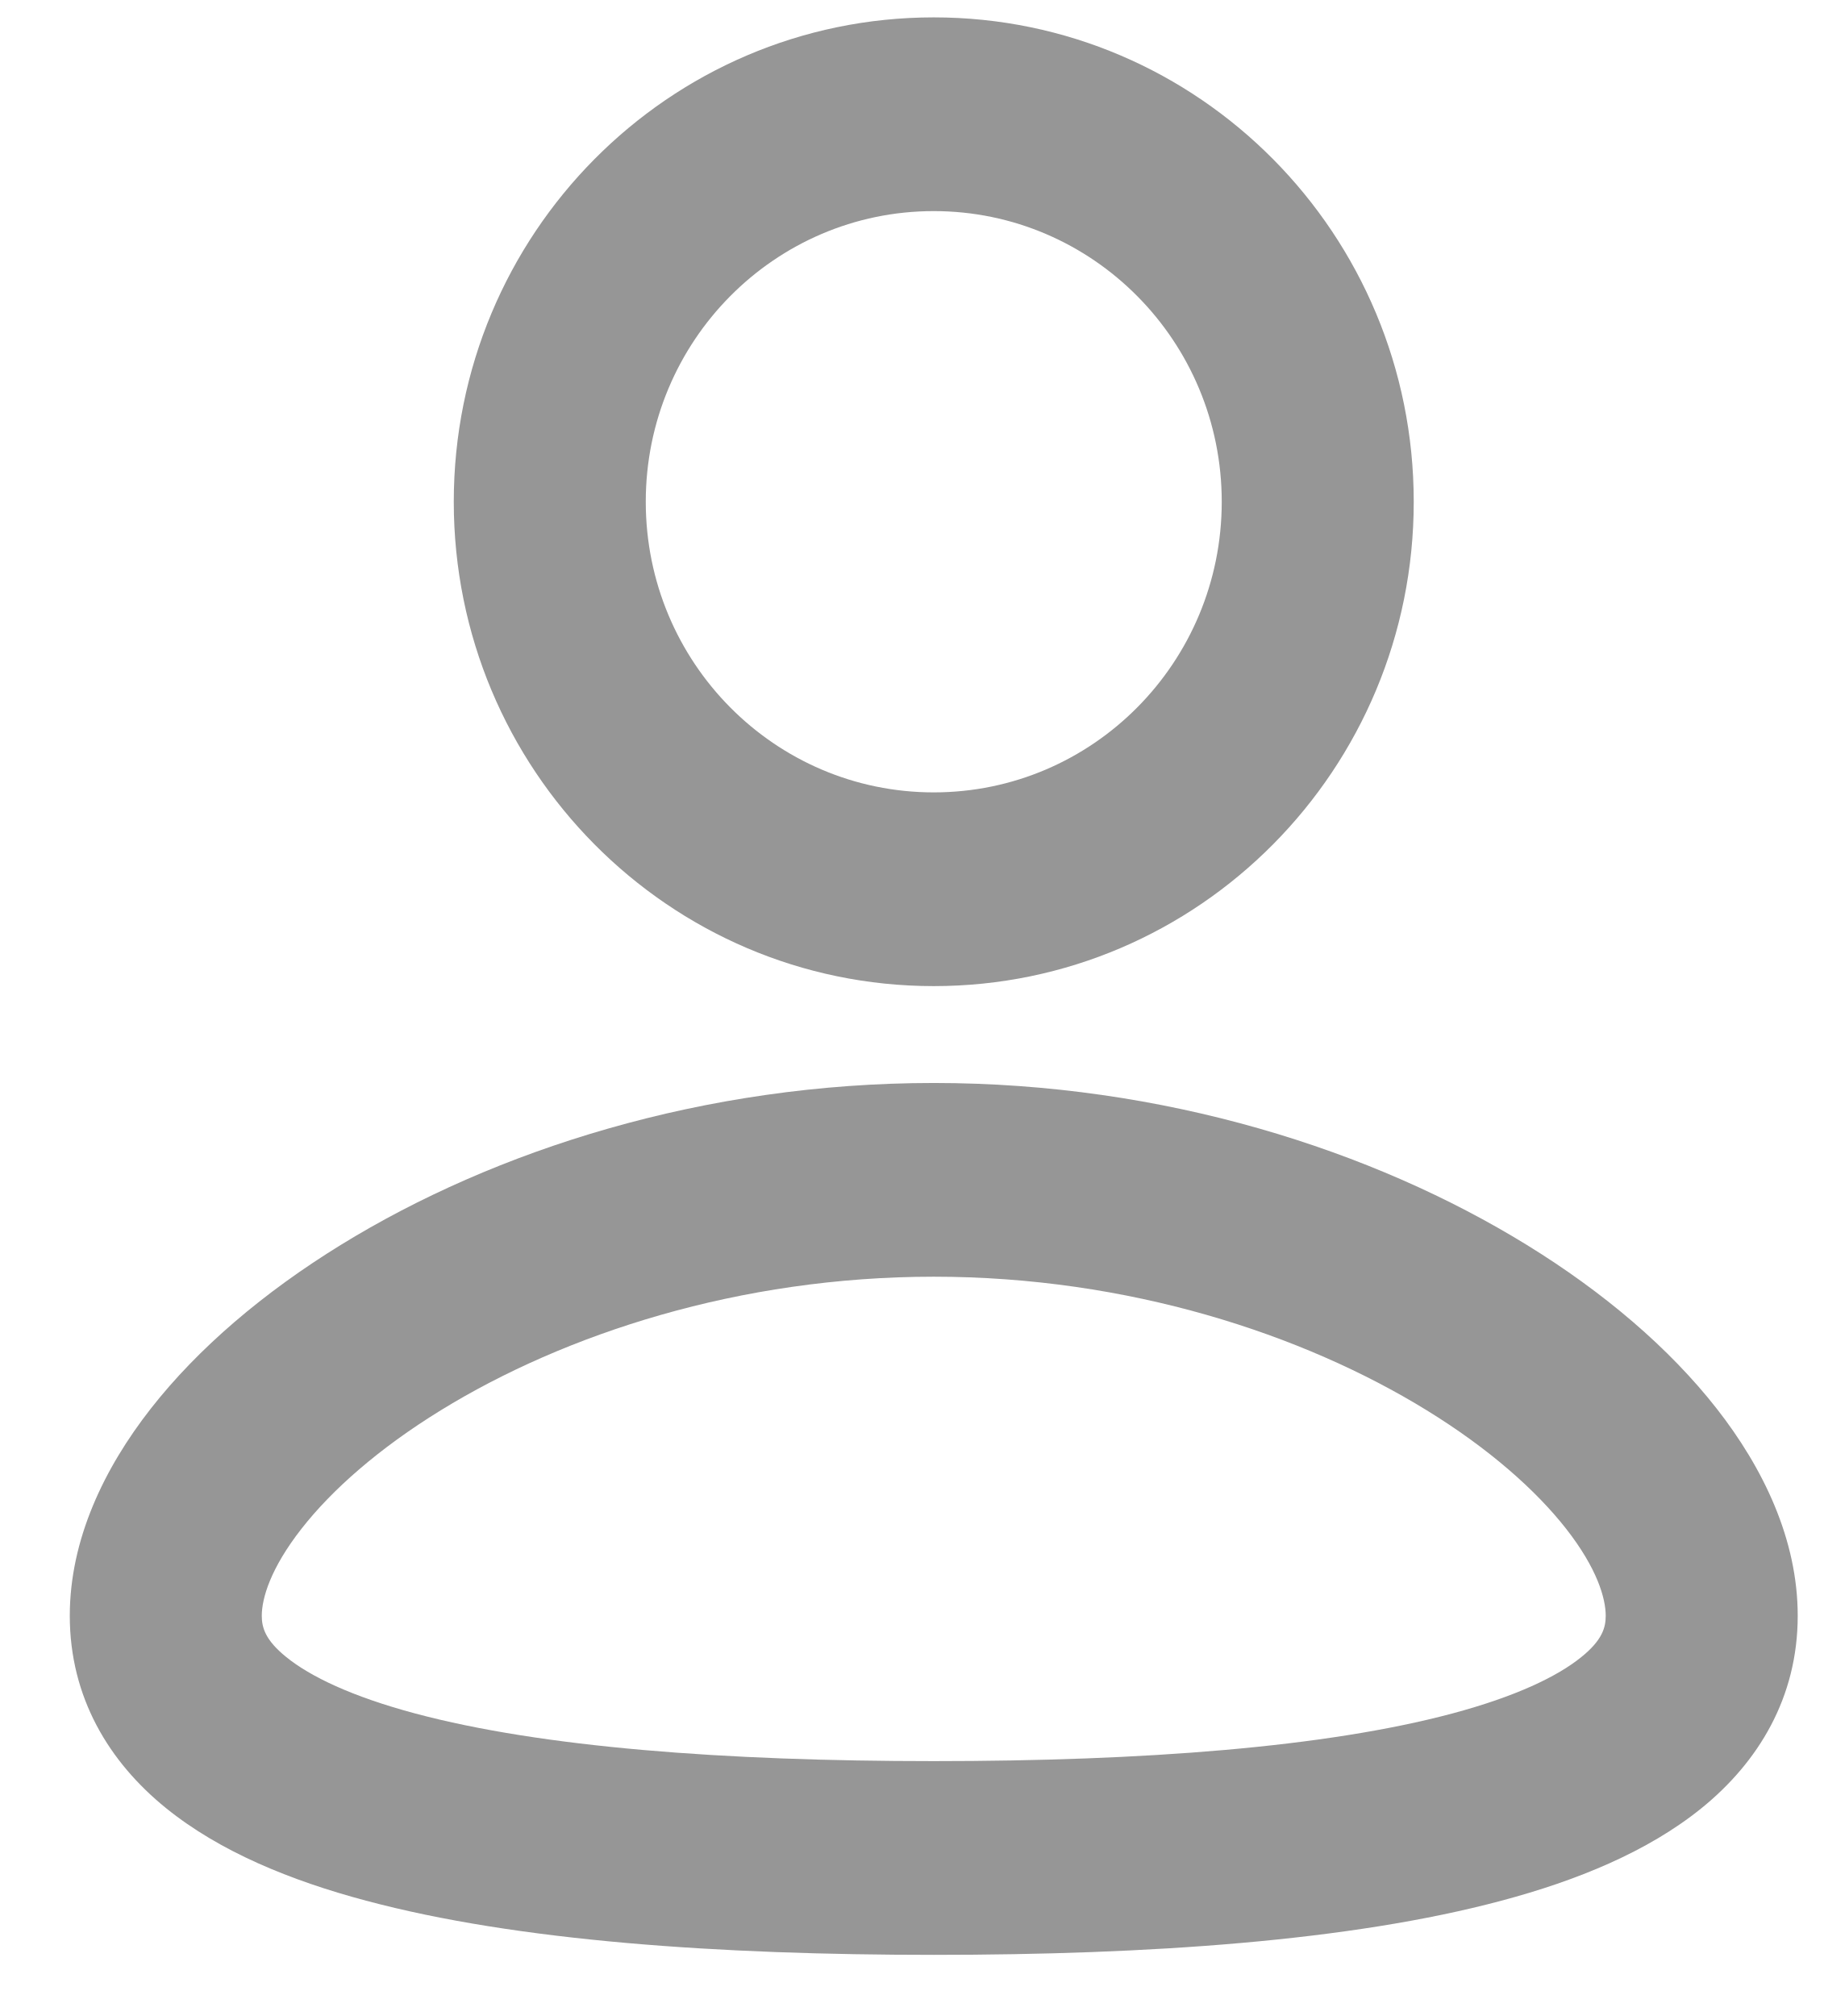
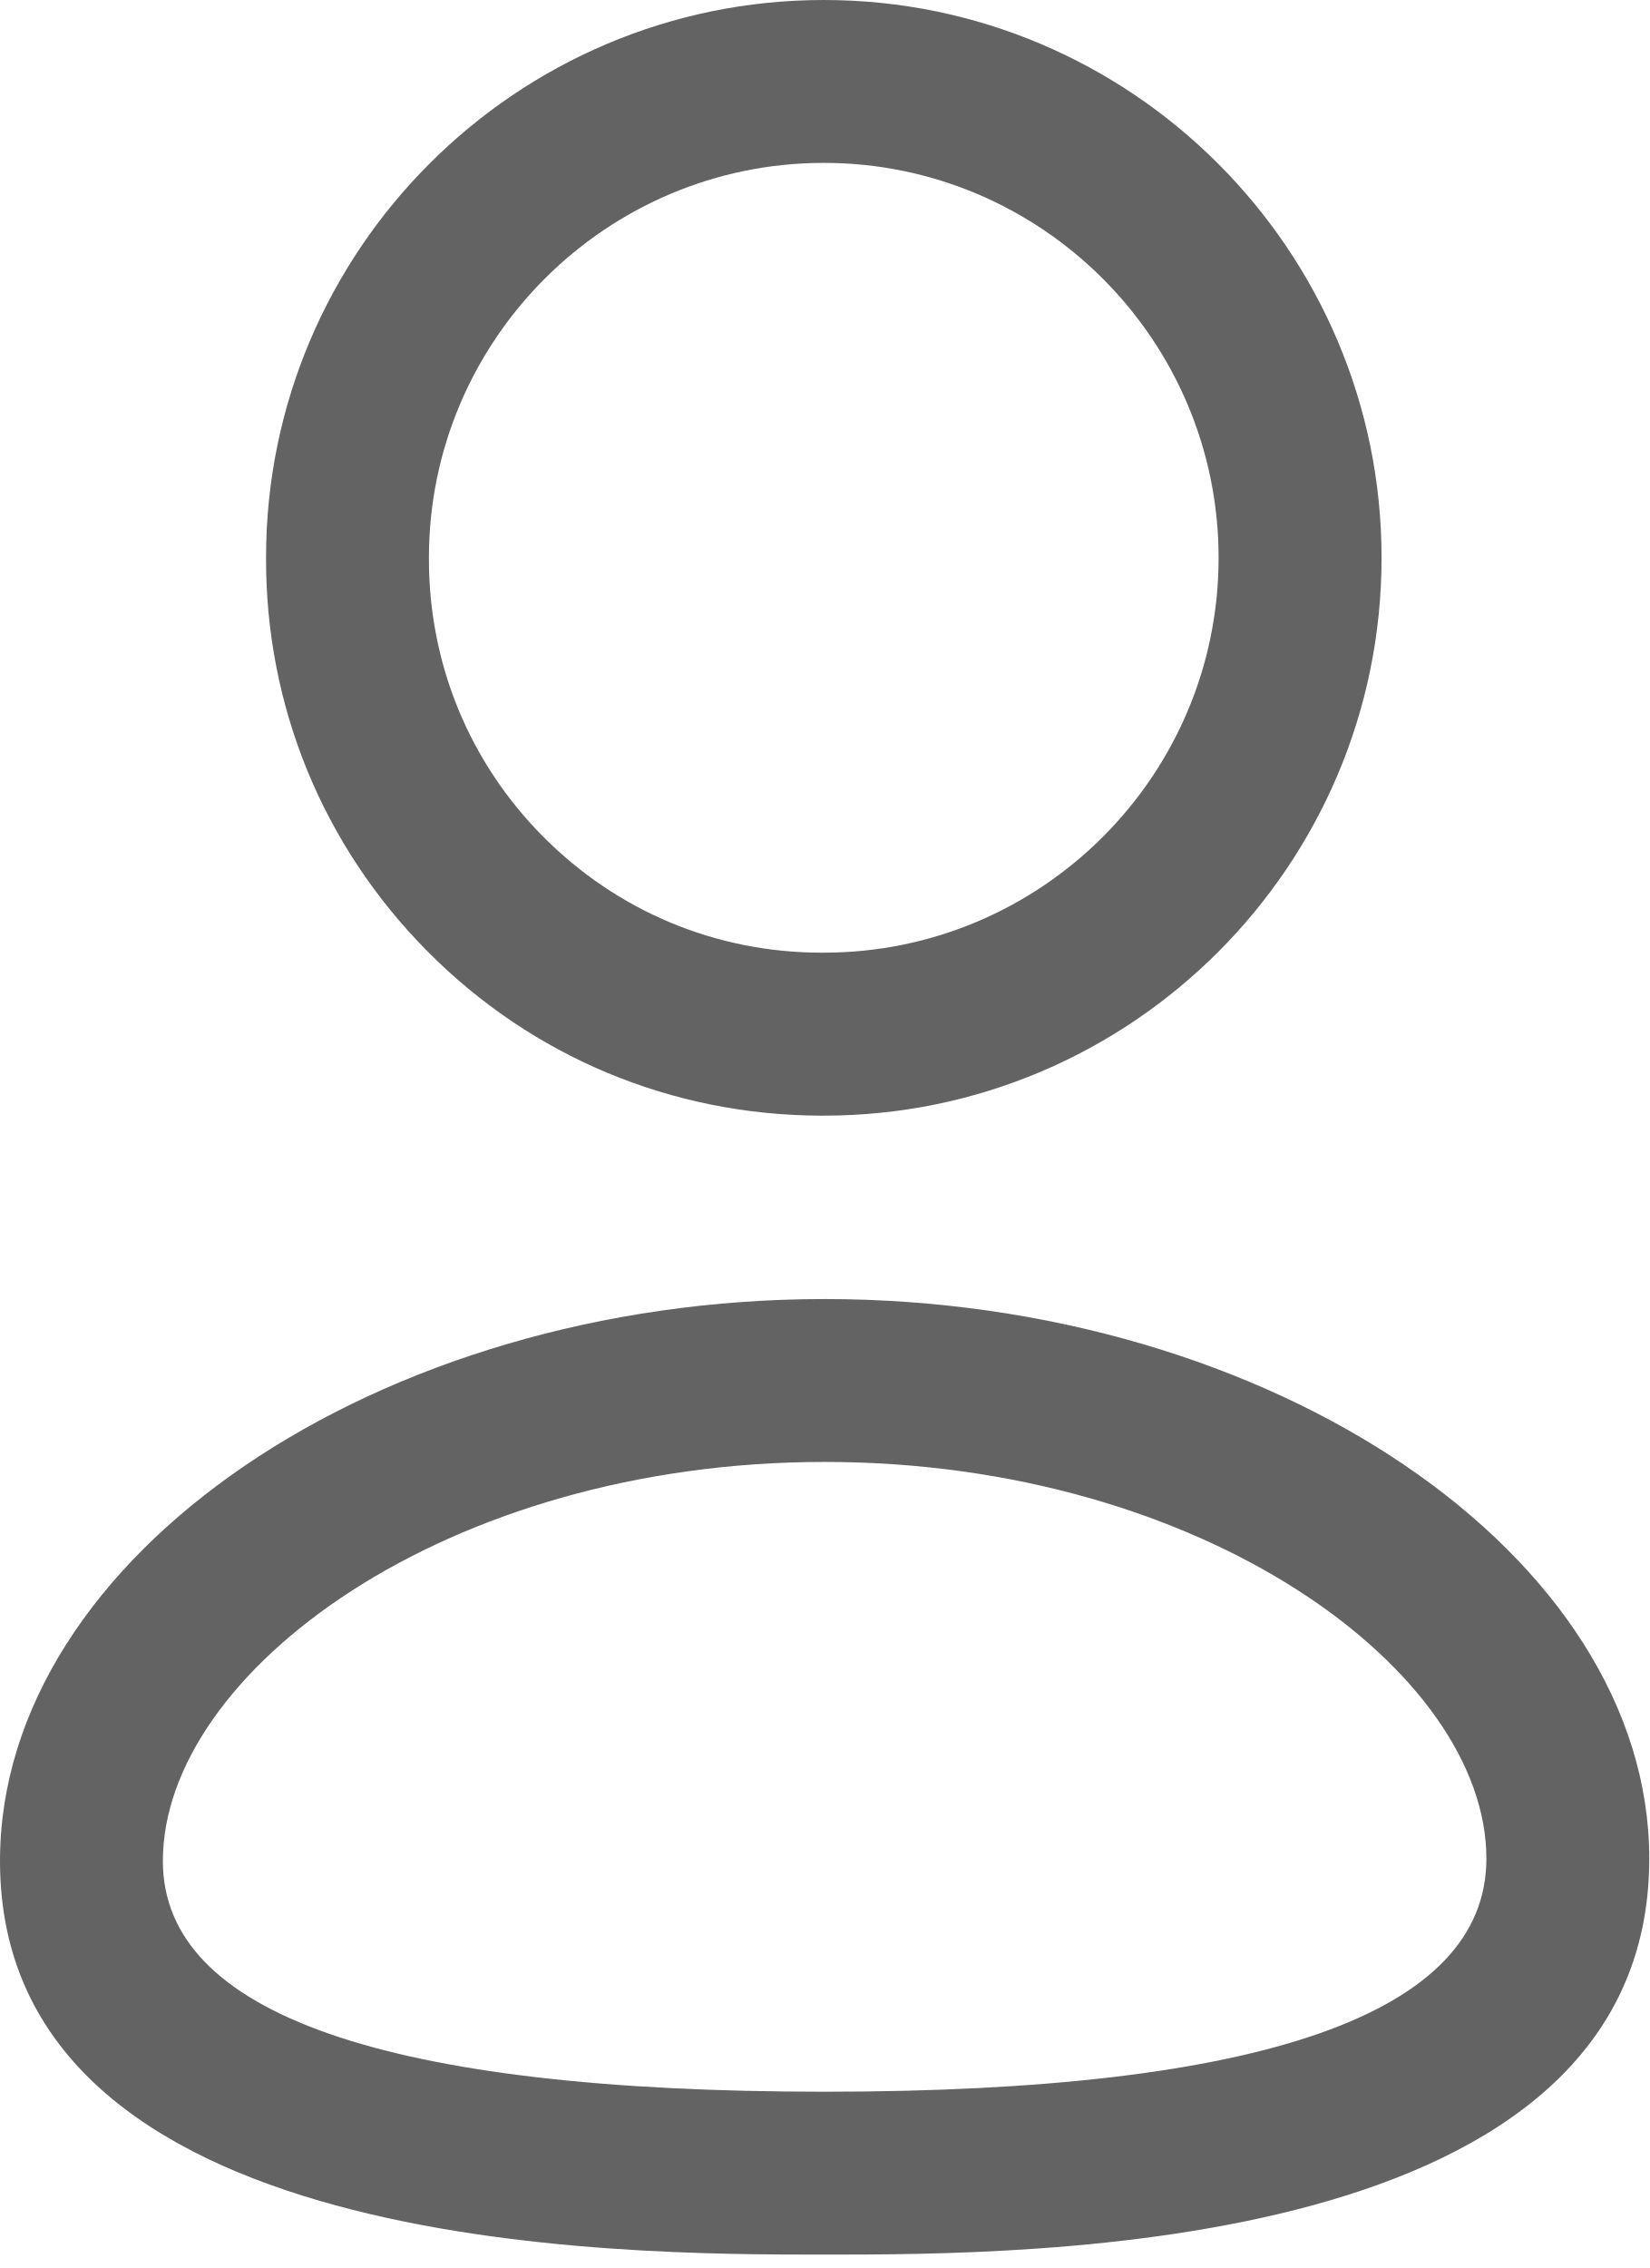
- <svg xmlns="http://www.w3.org/2000/svg" width="19" height="21" viewBox="0 0 19 21" fill="none">
-   <path fill-rule="evenodd" clip-rule="evenodd" d="M9.727 11.281C12.123 11.281 14.303 11.981 15.905 12.968C16.706 13.461 17.389 14.042 17.883 14.673C18.369 15.294 18.727 16.037 18.727 16.831C18.727 17.684 18.316 18.356 17.725 18.835C17.164 19.289 16.425 19.59 15.64 19.799C14.063 20.221 11.956 20.363 9.727 20.363C7.498 20.363 5.392 20.221 3.814 19.799C3.029 19.59 2.291 19.289 1.73 18.835C1.138 18.356 0.727 17.684 0.727 16.831C0.727 16.037 1.085 15.294 1.571 14.673C2.065 14.042 2.749 13.461 3.55 12.968C5.152 11.981 7.332 11.281 9.727 11.281ZM9.727 13.299C7.704 13.299 5.884 13.895 4.591 14.691C3.944 15.089 3.456 15.521 3.141 15.924C2.817 16.338 2.727 16.65 2.727 16.831C2.727 16.954 2.764 17.085 2.982 17.261C3.231 17.463 3.664 17.672 4.326 17.849C5.644 18.201 7.538 18.345 9.727 18.345C11.917 18.345 13.81 18.201 15.128 17.849C15.79 17.672 16.224 17.463 16.473 17.261C16.691 17.085 16.727 16.954 16.727 16.831C16.727 16.65 16.638 16.338 16.314 15.924C15.998 15.521 15.51 15.089 14.863 14.691C13.57 13.895 11.75 13.299 9.727 13.299ZM9.727 0.181C12.489 0.181 14.727 2.44 14.727 5.227C14.727 8.013 12.489 10.272 9.727 10.272C6.966 10.272 4.727 8.013 4.727 5.227C4.727 2.44 6.966 0.181 9.727 0.181ZM9.727 2.199C8.07 2.199 6.727 3.555 6.727 5.227C6.727 6.899 8.07 8.254 9.727 8.254C11.384 8.254 12.727 6.899 12.727 5.227C12.727 3.555 11.384 2.199 9.727 2.199Z" fill="#969696" />
+ <svg xmlns="http://www.w3.org/2000/svg" width="16" height="22" viewBox="0 0 16 22" fill="none">
+   <path fill-rule="evenodd" clip-rule="evenodd" d="M7.96 10.822H7.992C10.976 10.822 13.403 8.395 13.403 5.411C13.403 2.428 10.976 0 7.992 0C5.008 0 2.581 2.428 2.581 5.408C2.576 6.85 3.133 8.207 4.149 9.23C5.163 10.252 6.517 10.817 7.96 10.822ZM4.161 5.411C4.161 3.299 5.88 1.58 7.992 1.58C10.104 1.58 11.822 3.299 11.822 5.411C11.822 7.523 10.104 9.241 7.992 9.241H7.963C6.943 9.239 5.988 8.839 5.269 8.115C4.551 7.393 4.158 6.433 4.161 5.411Z" fill="#636363" />
+   <path fill-rule="evenodd" clip-rule="evenodd" d="M0 18.052C0 21.87 6.021 21.87 7.999 21.87C9.978 21.87 16 21.87 16 18.029C16 15.087 12.336 12.601 7.999 12.601C3.664 12.601 0 15.097 0 18.052ZM1.58 18.052C1.58 16.224 4.325 14.181 7.999 14.181C11.675 14.181 14.42 16.213 14.42 18.029C14.42 19.529 12.259 20.29 7.999 20.29C3.741 20.29 1.58 19.537 1.58 18.052Z" fill="#636363" />
</svg>
